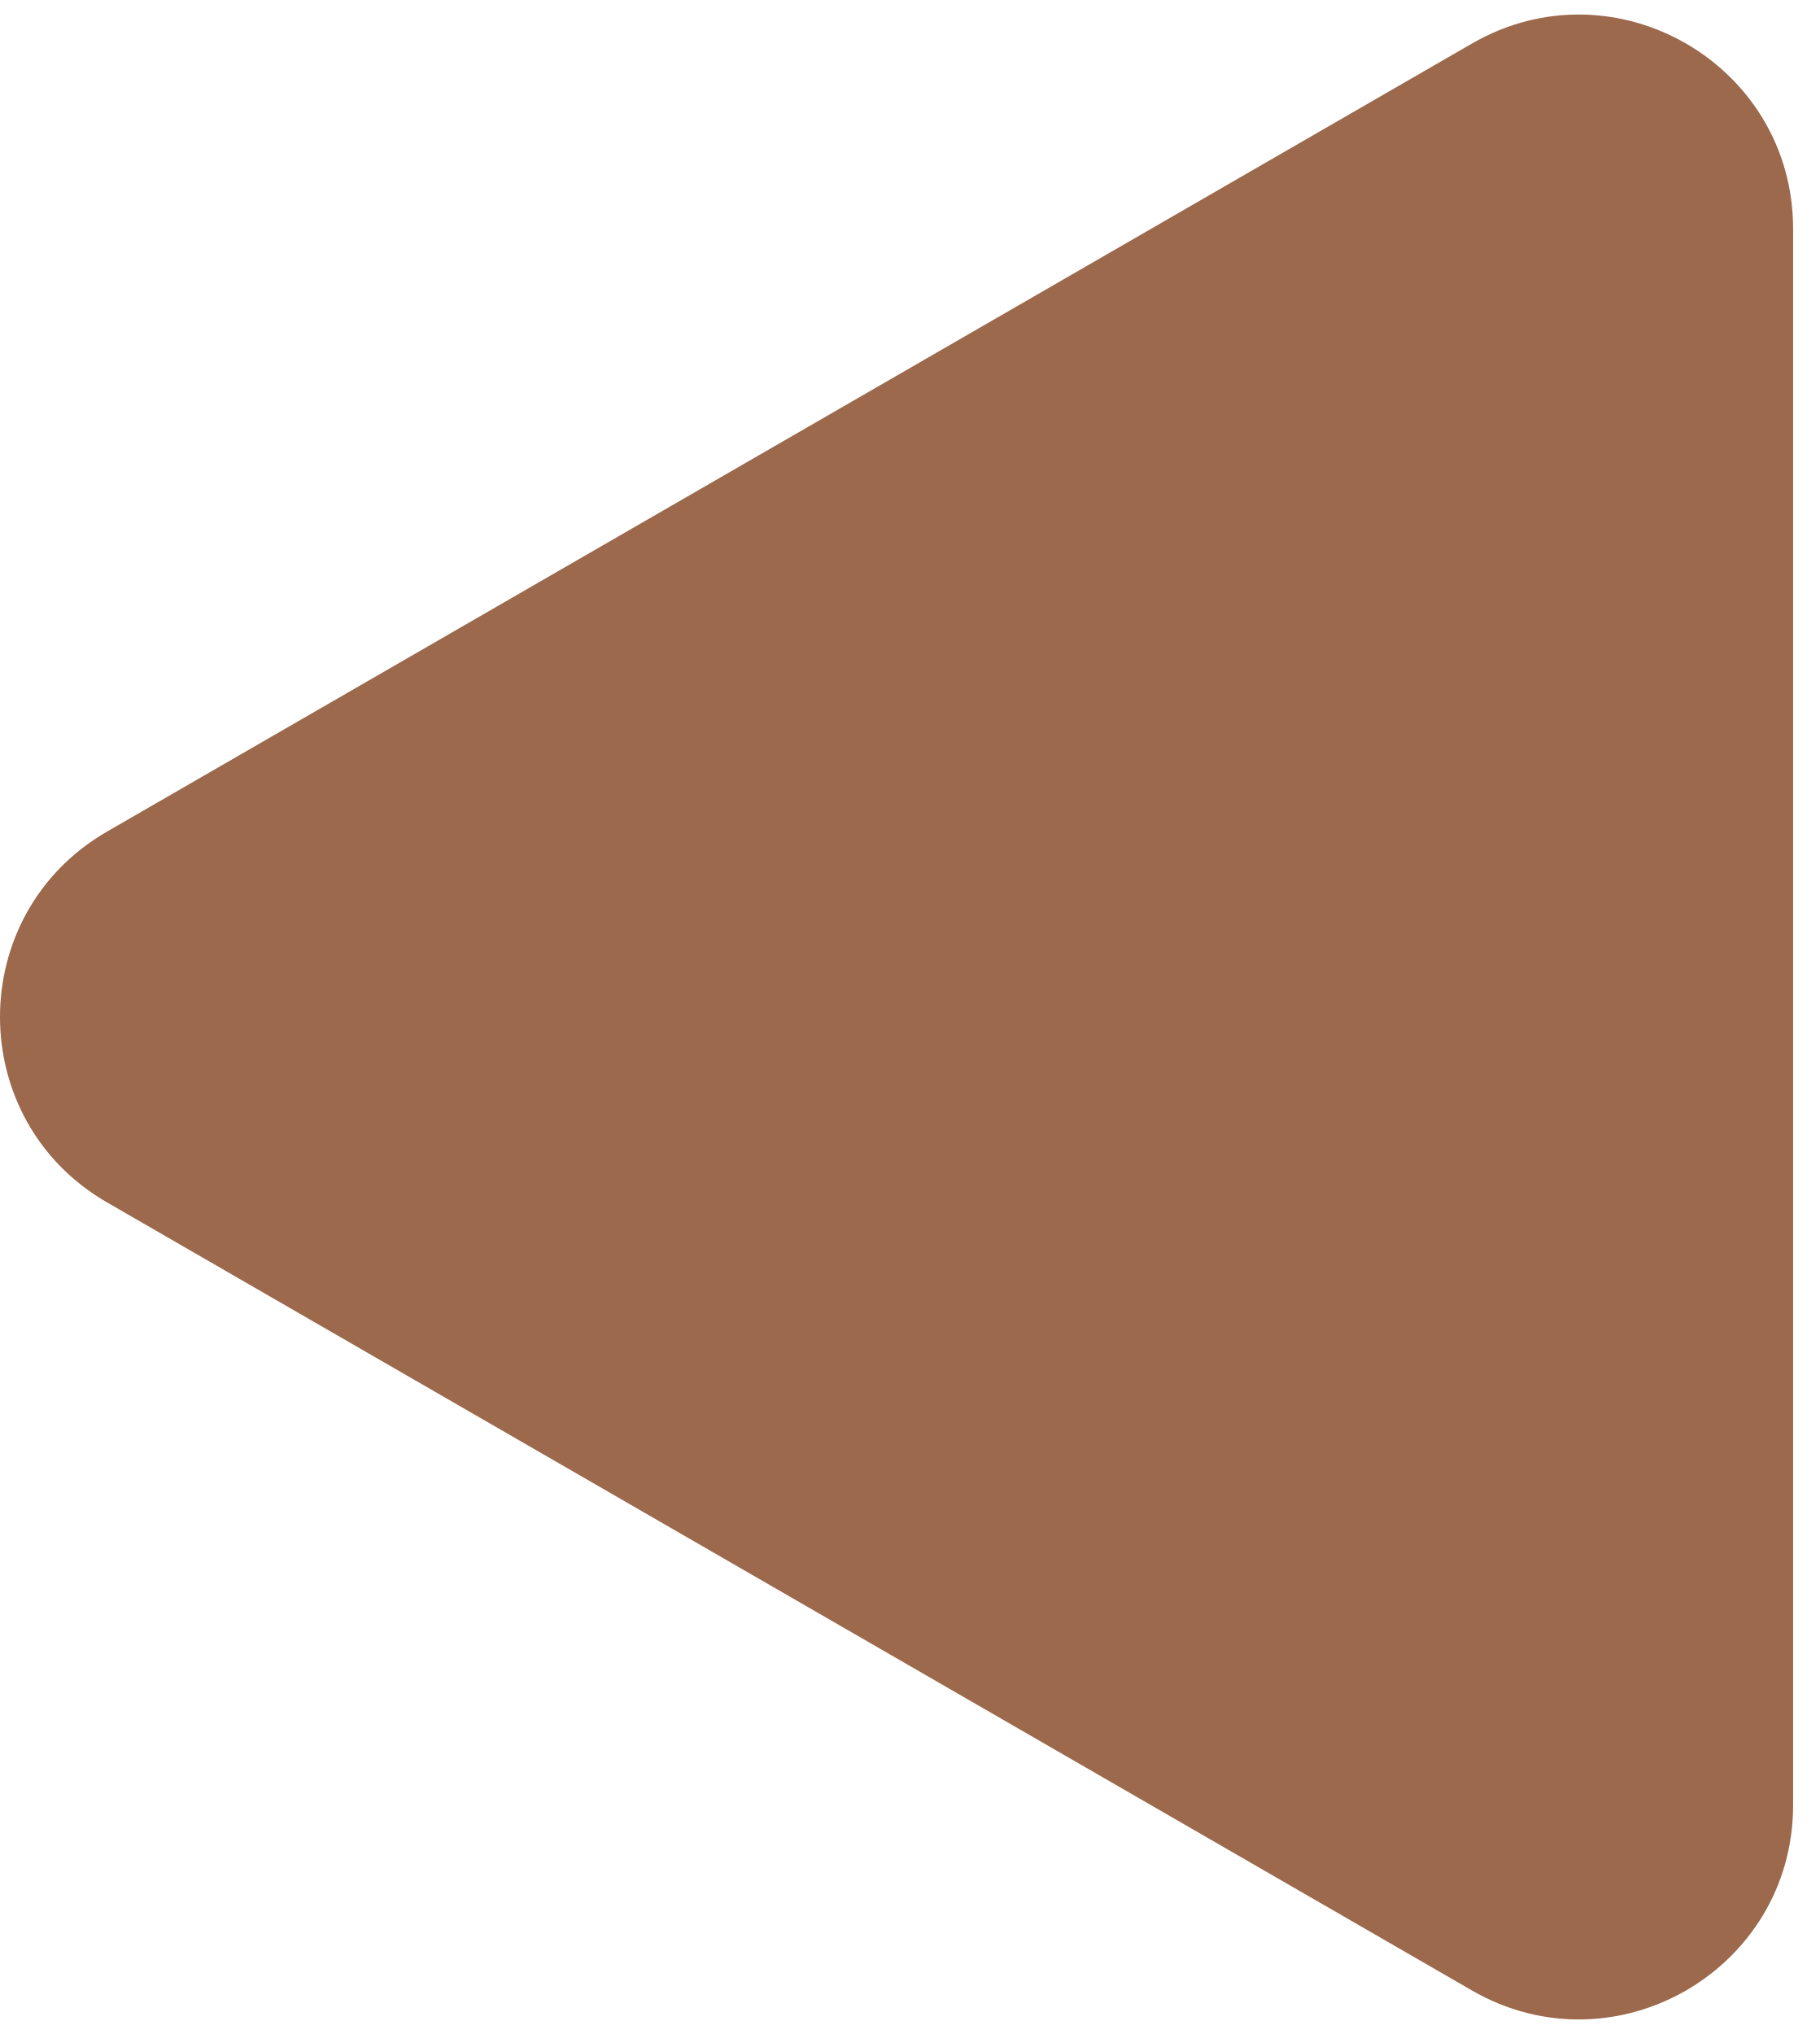
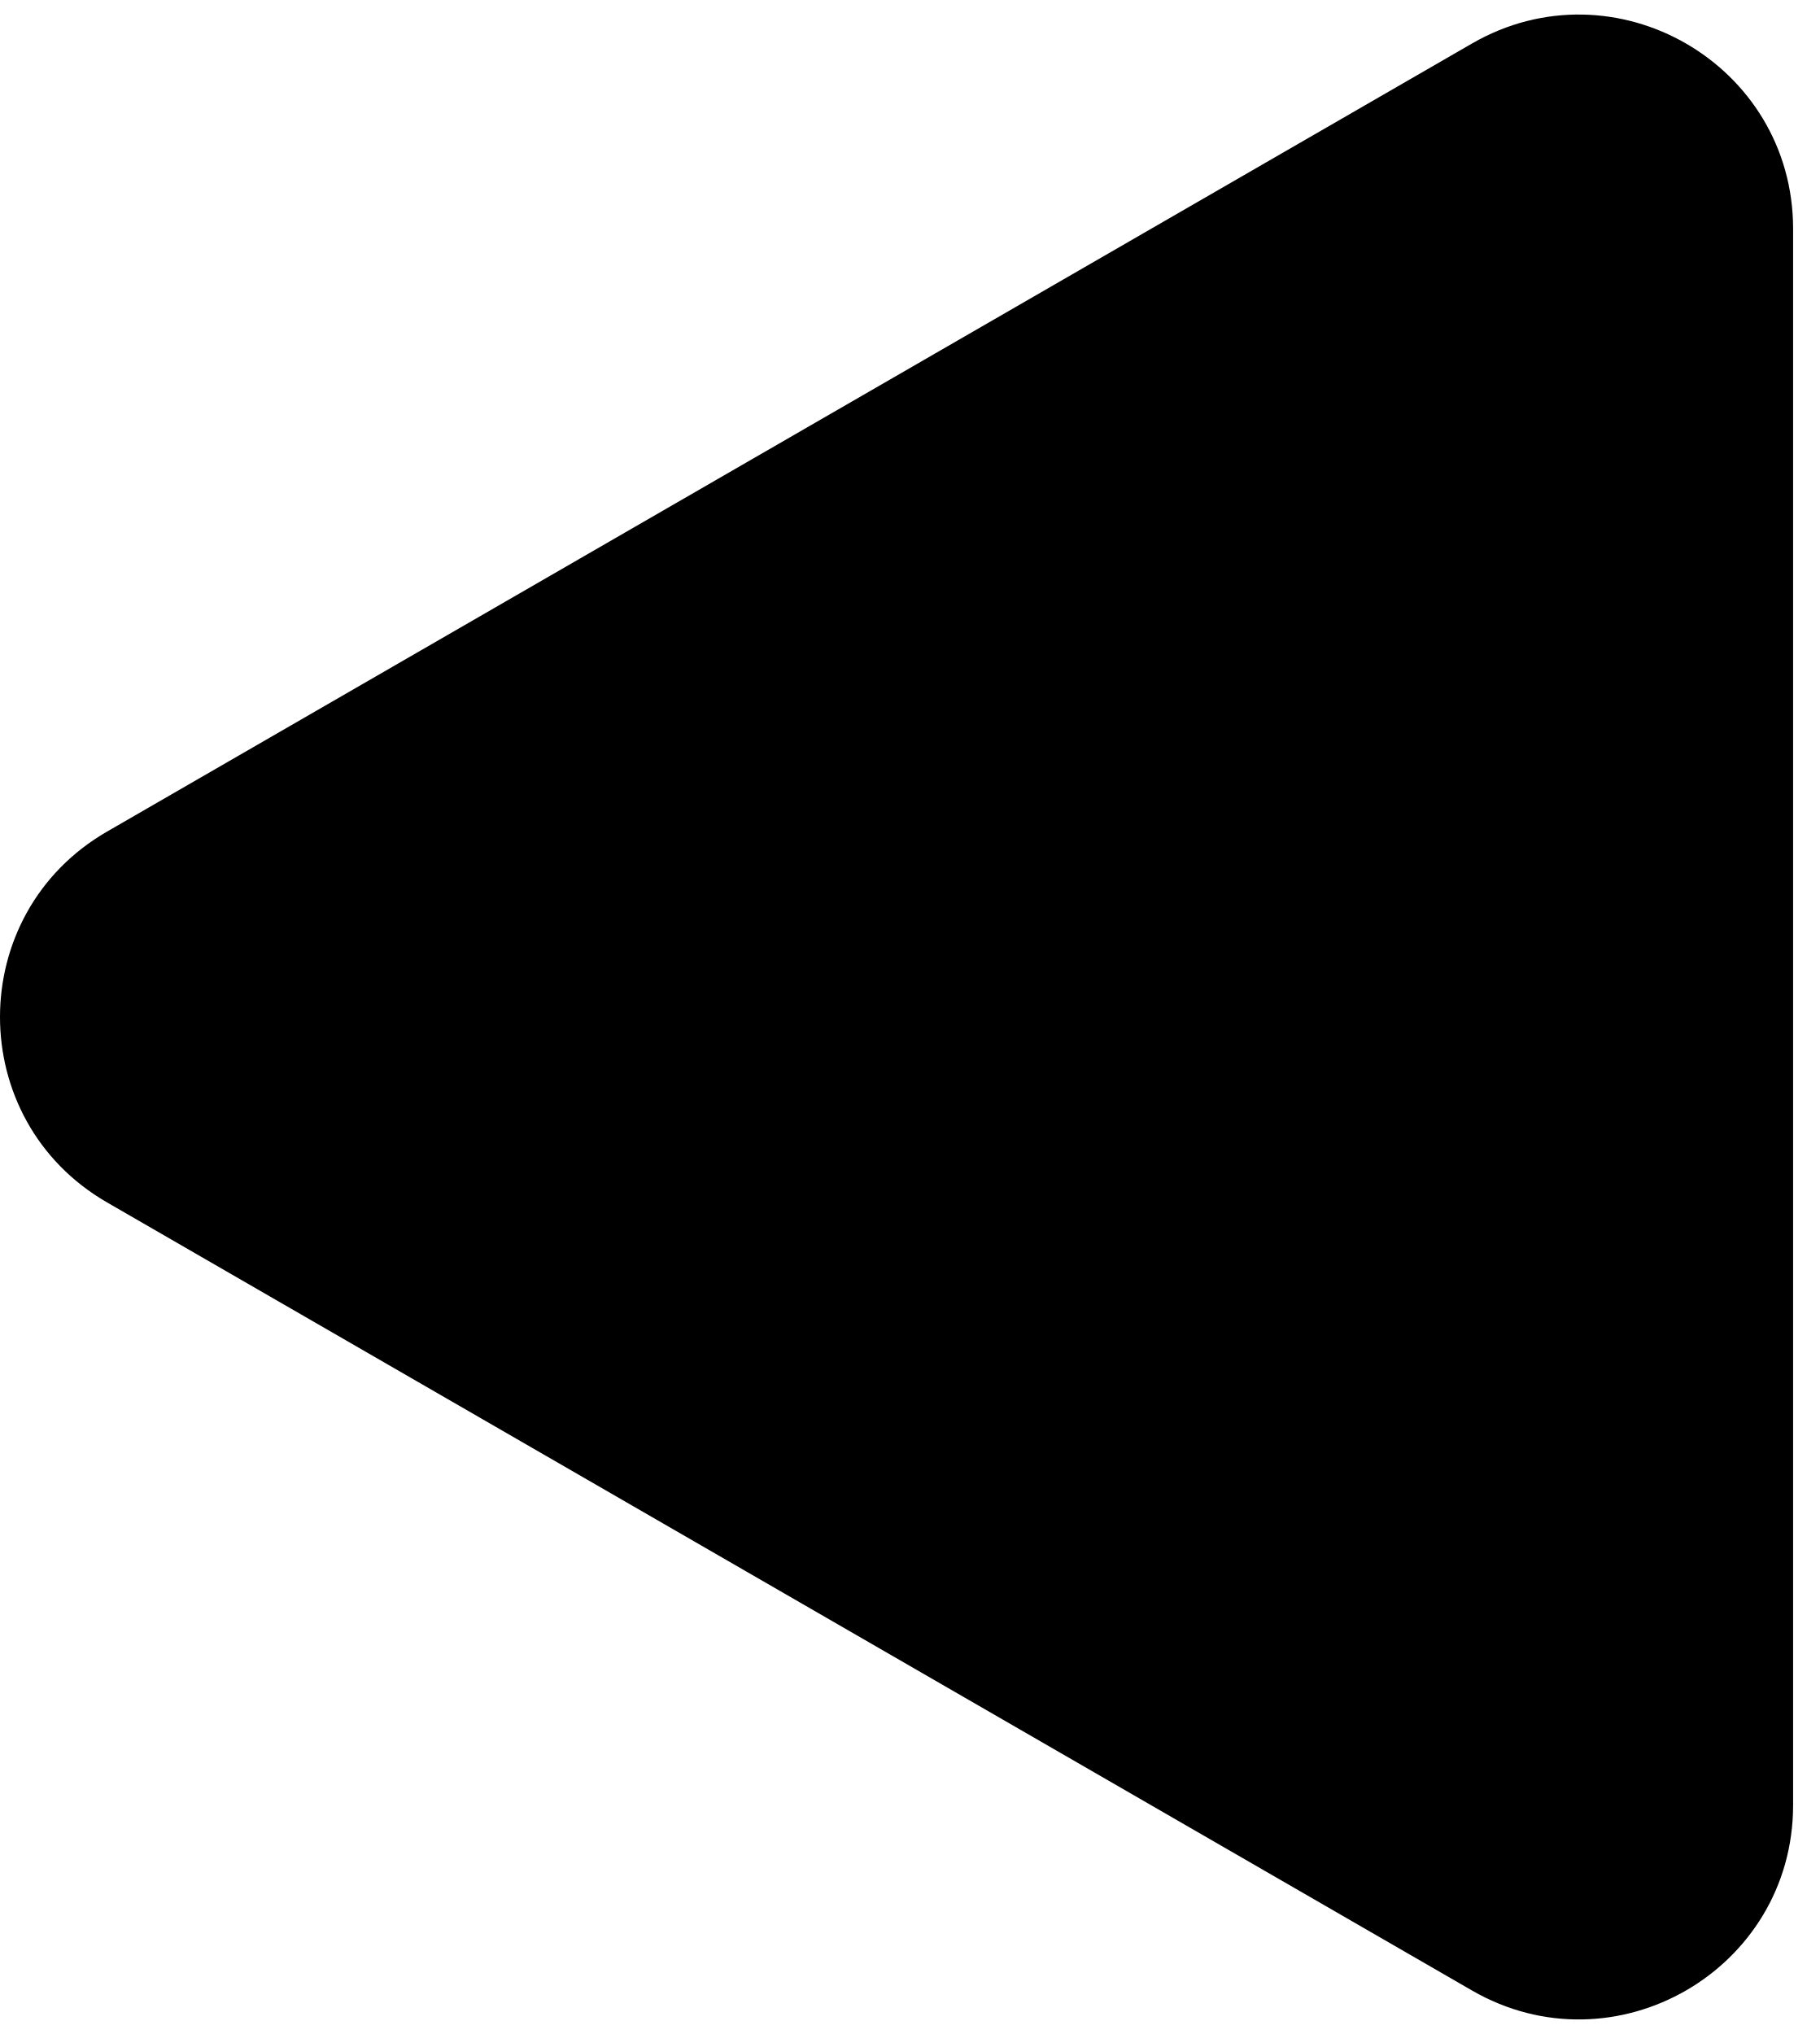
- <svg xmlns="http://www.w3.org/2000/svg" width="51" height="57" viewBox="0 0 51 57" fill="none">
-   <path d="M3 33.696C-1 31.387 -1 25.613 3 23.304L41.25 1.22C45.25 -1.089 50.25 1.798 50.25 6.416L50.25 50.584C50.25 55.203 45.25 58.089 41.25 55.78L3 33.696Z" fill="#9C694C" />
+ <svg xmlns="http://www.w3.org/2000/svg" width="51" height="57" viewBox="0 0 51 57">
+   <path d="M3 33.696C-1 31.387 -1 25.613 3 23.304L41.25 1.22C45.25 -1.089 50.25 1.798 50.25 6.416L50.25 50.584C50.25 55.203 45.25 58.089 41.25 55.78L3 33.696Z" />
</svg>
